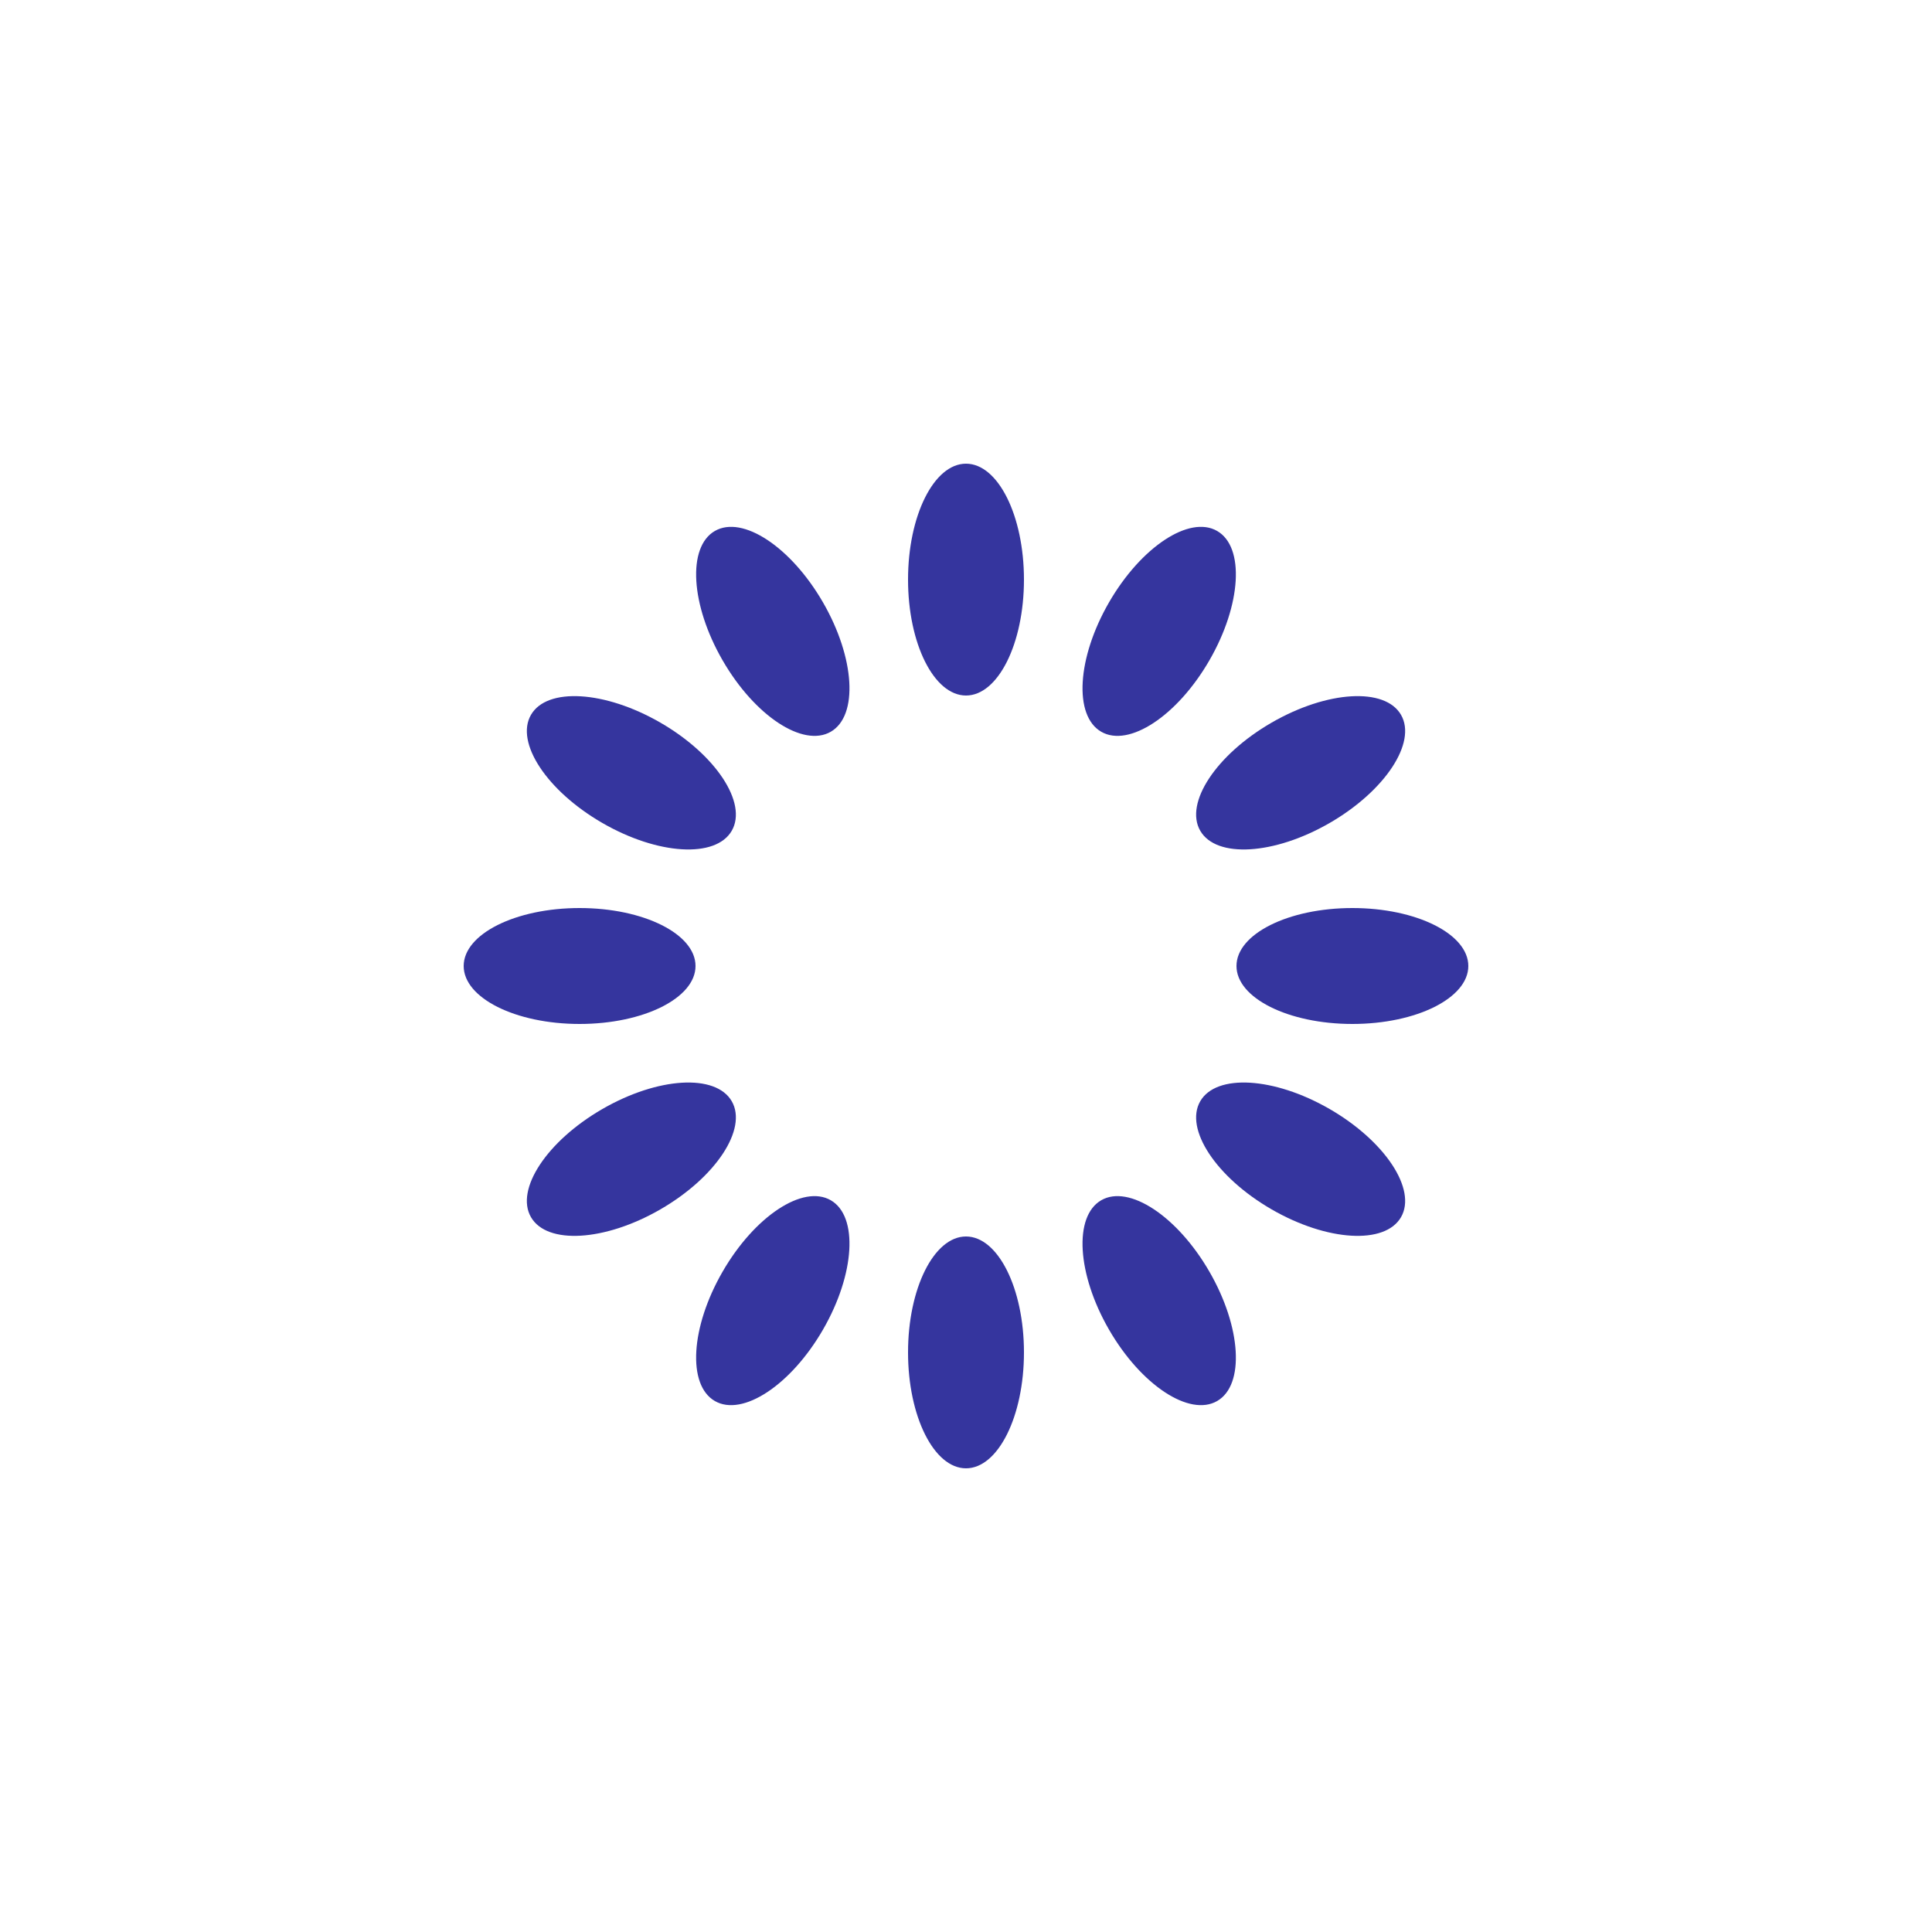
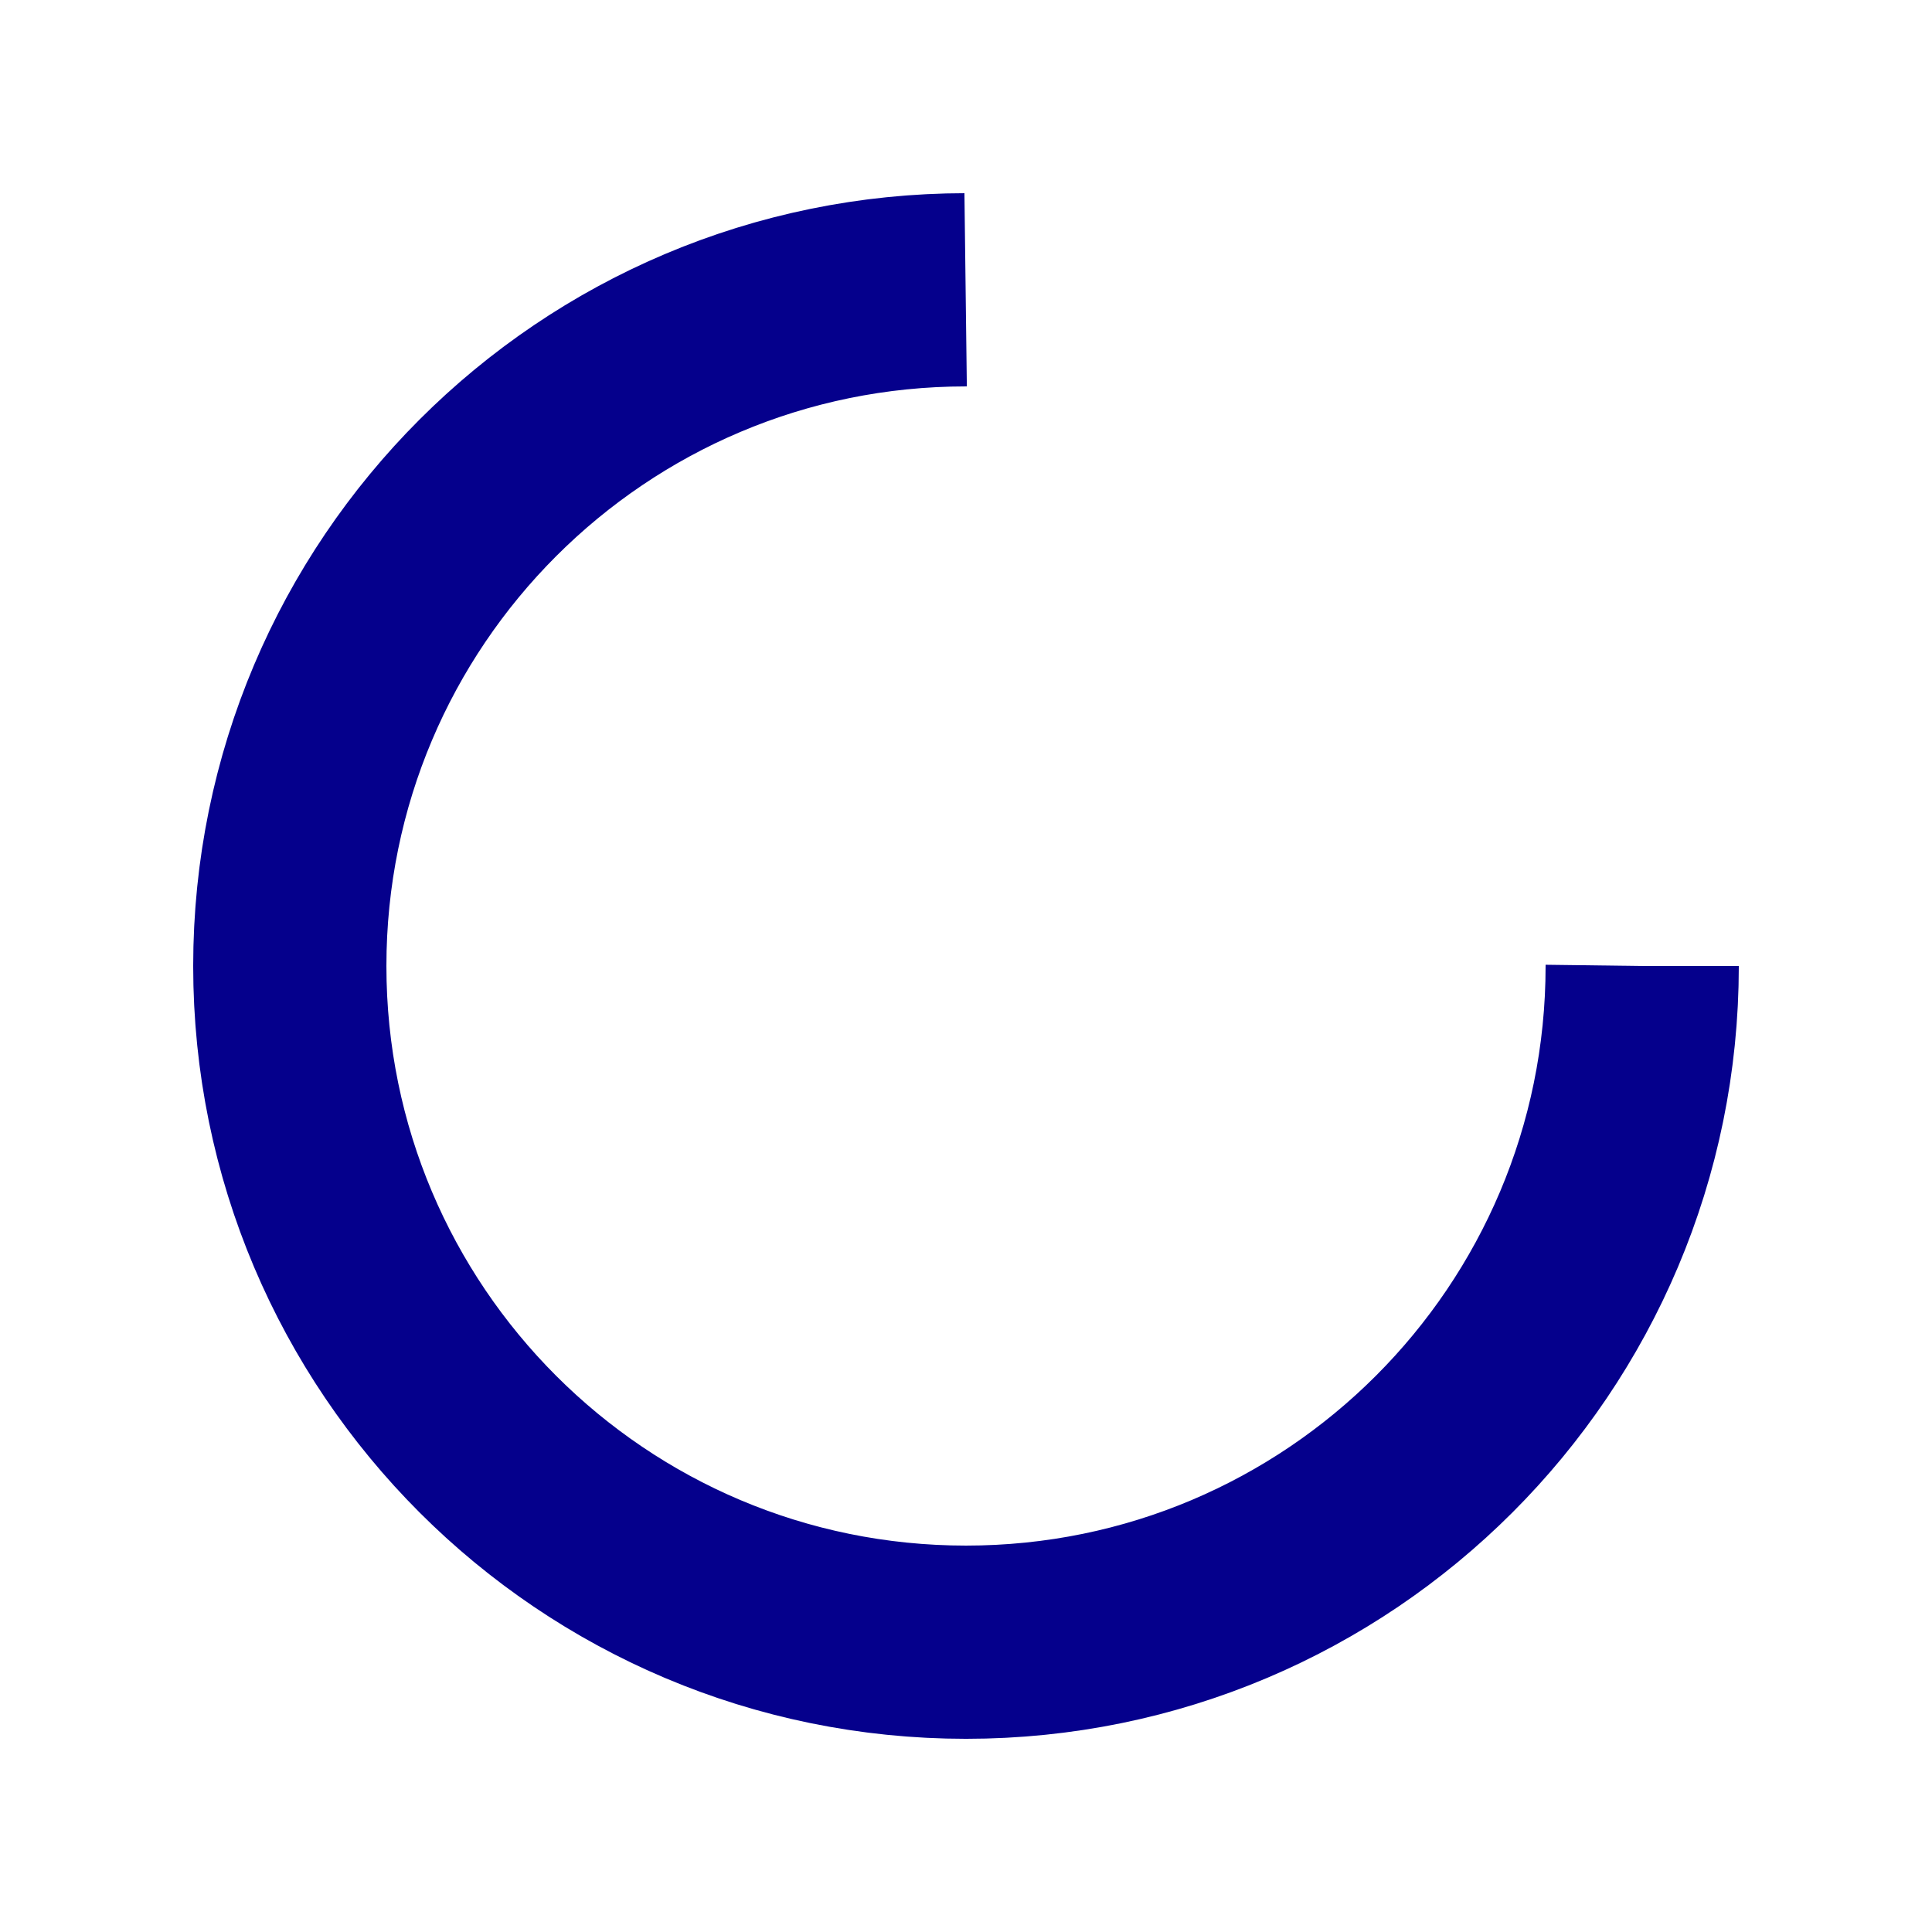
- <svg xmlns="http://www.w3.org/2000/svg" style="margin: auto; background: rgb(255, 255, 255); display: block; shape-rendering: auto;" width="200px" height="200px" viewBox="0 0 100 100" preserveAspectRatio="xMidYMid">
-   <g transform="rotate(0 50 50)">
-     <rect x="47" y="24" rx="3" ry="6" width="6" height="12" fill="#35359e">
-       <animate attributeName="opacity" values="1;0" keyTimes="0;1" dur="1s" begin="-0.917s" repeatCount="indefinite" />
-     </rect>
-   </g>
-   <g transform="rotate(30 50 50)">
-     <rect x="47" y="24" rx="3" ry="6" width="6" height="12" fill="#35359e">
-       <animate attributeName="opacity" values="1;0" keyTimes="0;1" dur="1s" begin="-0.833s" repeatCount="indefinite" />
-     </rect>
-   </g>
-   <g transform="rotate(60 50 50)">
-     <rect x="47" y="24" rx="3" ry="6" width="6" height="12" fill="#35359e">
-       <animate attributeName="opacity" values="1;0" keyTimes="0;1" dur="1s" begin="-0.75s" repeatCount="indefinite" />
-     </rect>
-   </g>
-   <g transform="rotate(90 50 50)">
-     <rect x="47" y="24" rx="3" ry="6" width="6" height="12" fill="#35359e">
-       <animate attributeName="opacity" values="1;0" keyTimes="0;1" dur="1s" begin="-0.667s" repeatCount="indefinite" />
-     </rect>
-   </g>
-   <g transform="rotate(120 50 50)">
-     <rect x="47" y="24" rx="3" ry="6" width="6" height="12" fill="#35359e">
-       <animate attributeName="opacity" values="1;0" keyTimes="0;1" dur="1s" begin="-0.583s" repeatCount="indefinite" />
-     </rect>
-   </g>
-   <g transform="rotate(150 50 50)">
-     <rect x="47" y="24" rx="3" ry="6" width="6" height="12" fill="#35359e">
-       <animate attributeName="opacity" values="1;0" keyTimes="0;1" dur="1s" begin="-0.5s" repeatCount="indefinite" />
-     </rect>
-   </g>
-   <g transform="rotate(180 50 50)">
-     <rect x="47" y="24" rx="3" ry="6" width="6" height="12" fill="#35359e">
-       <animate attributeName="opacity" values="1;0" keyTimes="0;1" dur="1s" begin="-0.417s" repeatCount="indefinite" />
-     </rect>
-   </g>
-   <g transform="rotate(210 50 50)">
-     <rect x="47" y="24" rx="3" ry="6" width="6" height="12" fill="#35359e">
-       <animate attributeName="opacity" values="1;0" keyTimes="0;1" dur="1s" begin="-0.333s" repeatCount="indefinite" />
-     </rect>
-   </g>
-   <g transform="rotate(240 50 50)">
-     <rect x="47" y="24" rx="3" ry="6" width="6" height="12" fill="#35359e">
-       <animate attributeName="opacity" values="1;0" keyTimes="0;1" dur="1s" begin="-0.25s" repeatCount="indefinite" />
-     </rect>
-   </g>
-   <g transform="rotate(270 50 50)">
-     <rect x="47" y="24" rx="3" ry="6" width="6" height="12" fill="#35359e">
-       <animate attributeName="opacity" values="1;0" keyTimes="0;1" dur="1s" begin="-0.167s" repeatCount="indefinite" />
-     </rect>
-   </g>
-   <g transform="rotate(300 50 50)">
-     <rect x="47" y="24" rx="3" ry="6" width="6" height="12" fill="#35359e">
-       <animate attributeName="opacity" values="1;0" keyTimes="0;1" dur="1s" begin="-0.083s" repeatCount="indefinite" />
-     </rect>
-   </g>
-   <g transform="rotate(330 50 50)">
-     <rect x="47" y="24" rx="3" ry="6" width="6" height="12" fill="#35359e">
-       <animate attributeName="opacity" values="1;0" keyTimes="0;1" dur="1s" begin="0s" repeatCount="indefinite" />
-     </rect>
-   </g>
+ <svg xmlns="http://www.w3.org/2000/svg" style="margin: auto; background: none; display: block; shape-rendering: auto;" width="200px" height="200px" viewBox="0 0 100 100" preserveAspectRatio="xMidYMid">
+   <circle cx="50" cy="50" fill="none" stroke="#05008c" stroke-width="10" r="35" stroke-dasharray="164.934 56.978">
+     <animateTransform attributeName="transform" type="rotate" repeatCount="indefinite" dur="1s" values="0 50 50;360 50 50" keyTimes="0;1" />
+   </circle>
</svg>
